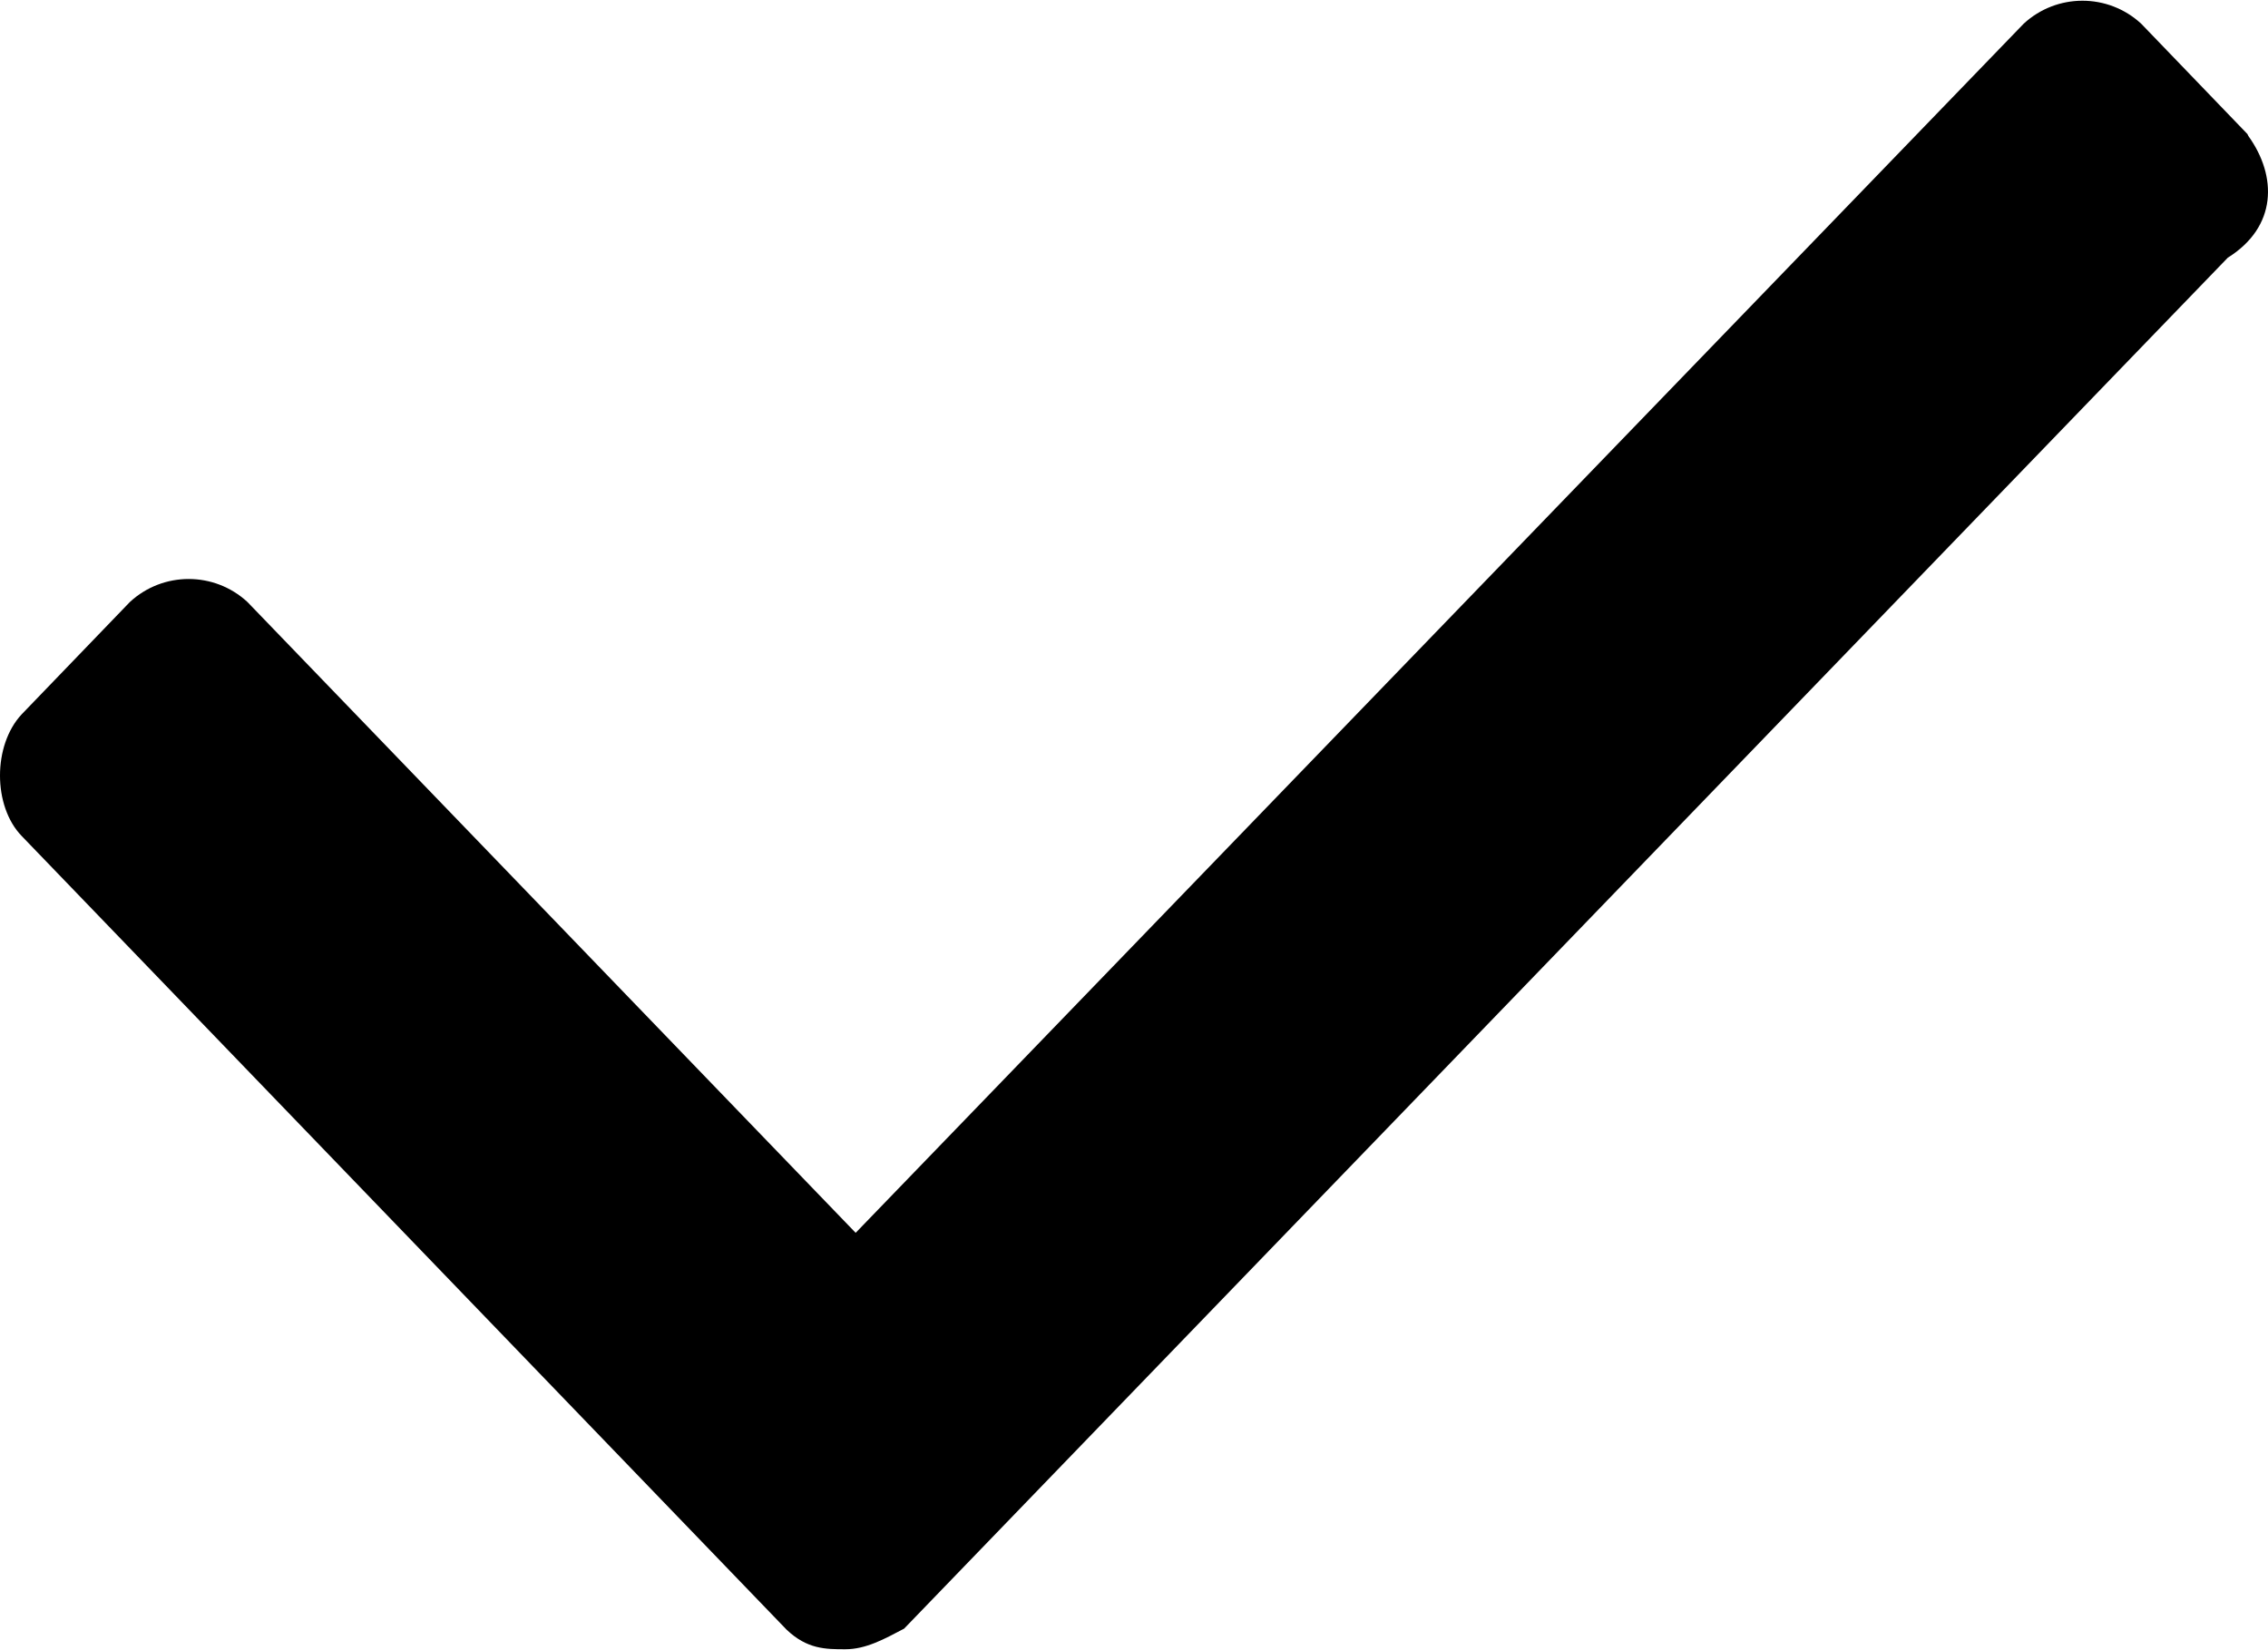
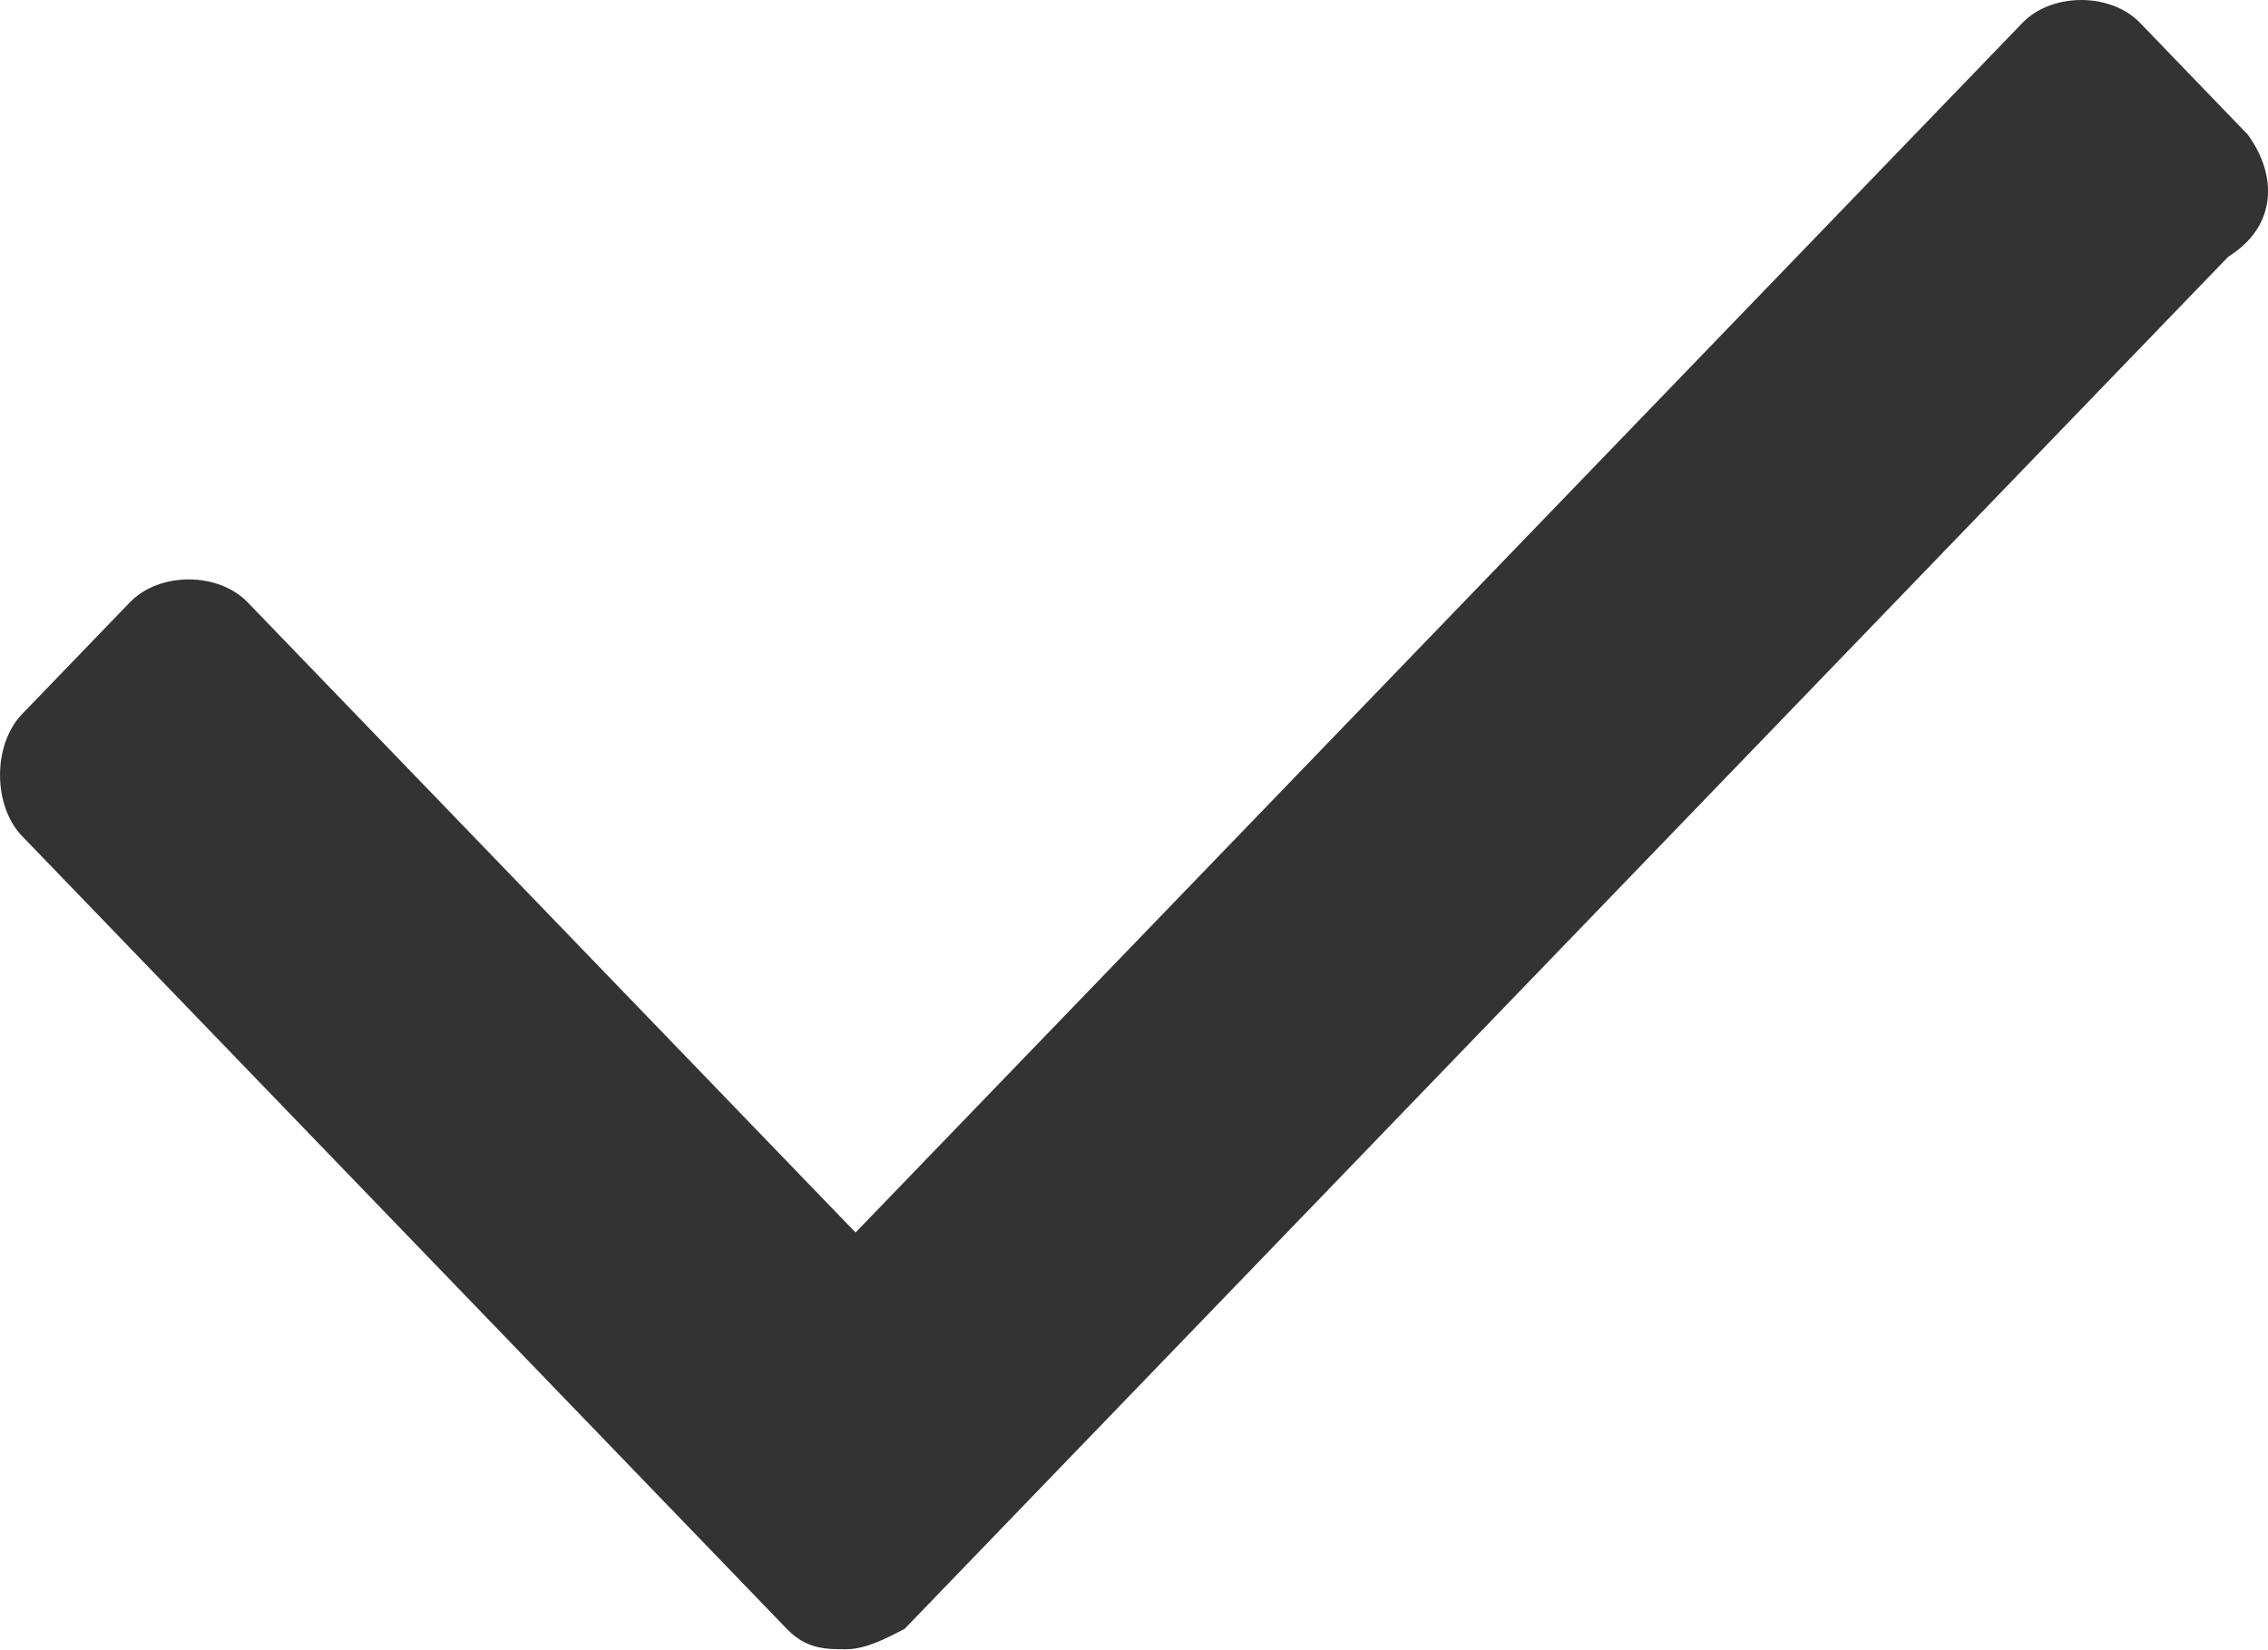
- <svg xmlns="http://www.w3.org/2000/svg" width="22" height="16" fill="none">
-   <path d="M21.8 1.3 20.77.23a.84.84 0 0 0-1.14 0L8.3 11.96 2.4 5.84a.84.84 0 0 0-1.14 0L.21 6.93c-.28.3-.28.89 0 1.18l7.42 7.7c.2.19.38.19.57.19.2 0 .38-.1.57-.2L21.61 2.5c.48-.3.48-.79.2-1.18Z" fill="currentcolor" />
+ <svg xmlns="http://www.w3.org/2000/svg" width="22" height="16" viewBox="0 0 22 16" fill="none">
+   <path d="M21.805 1.307L20.759 0.222C20.474 -0.074 19.903 -0.074 19.618 0.222L8.299 11.957L2.402 5.843C2.116 5.547 1.546 5.547 1.26 5.843L0.214 6.928C-0.071 7.223 -0.071 7.815 0.214 8.111L7.633 15.803C7.823 16 8.013 16 8.204 16C8.394 16 8.584 15.901 8.774 15.803L21.615 2.49C22.091 2.194 22.091 1.701 21.805 1.307Z" fill="#333333" />
</svg>
